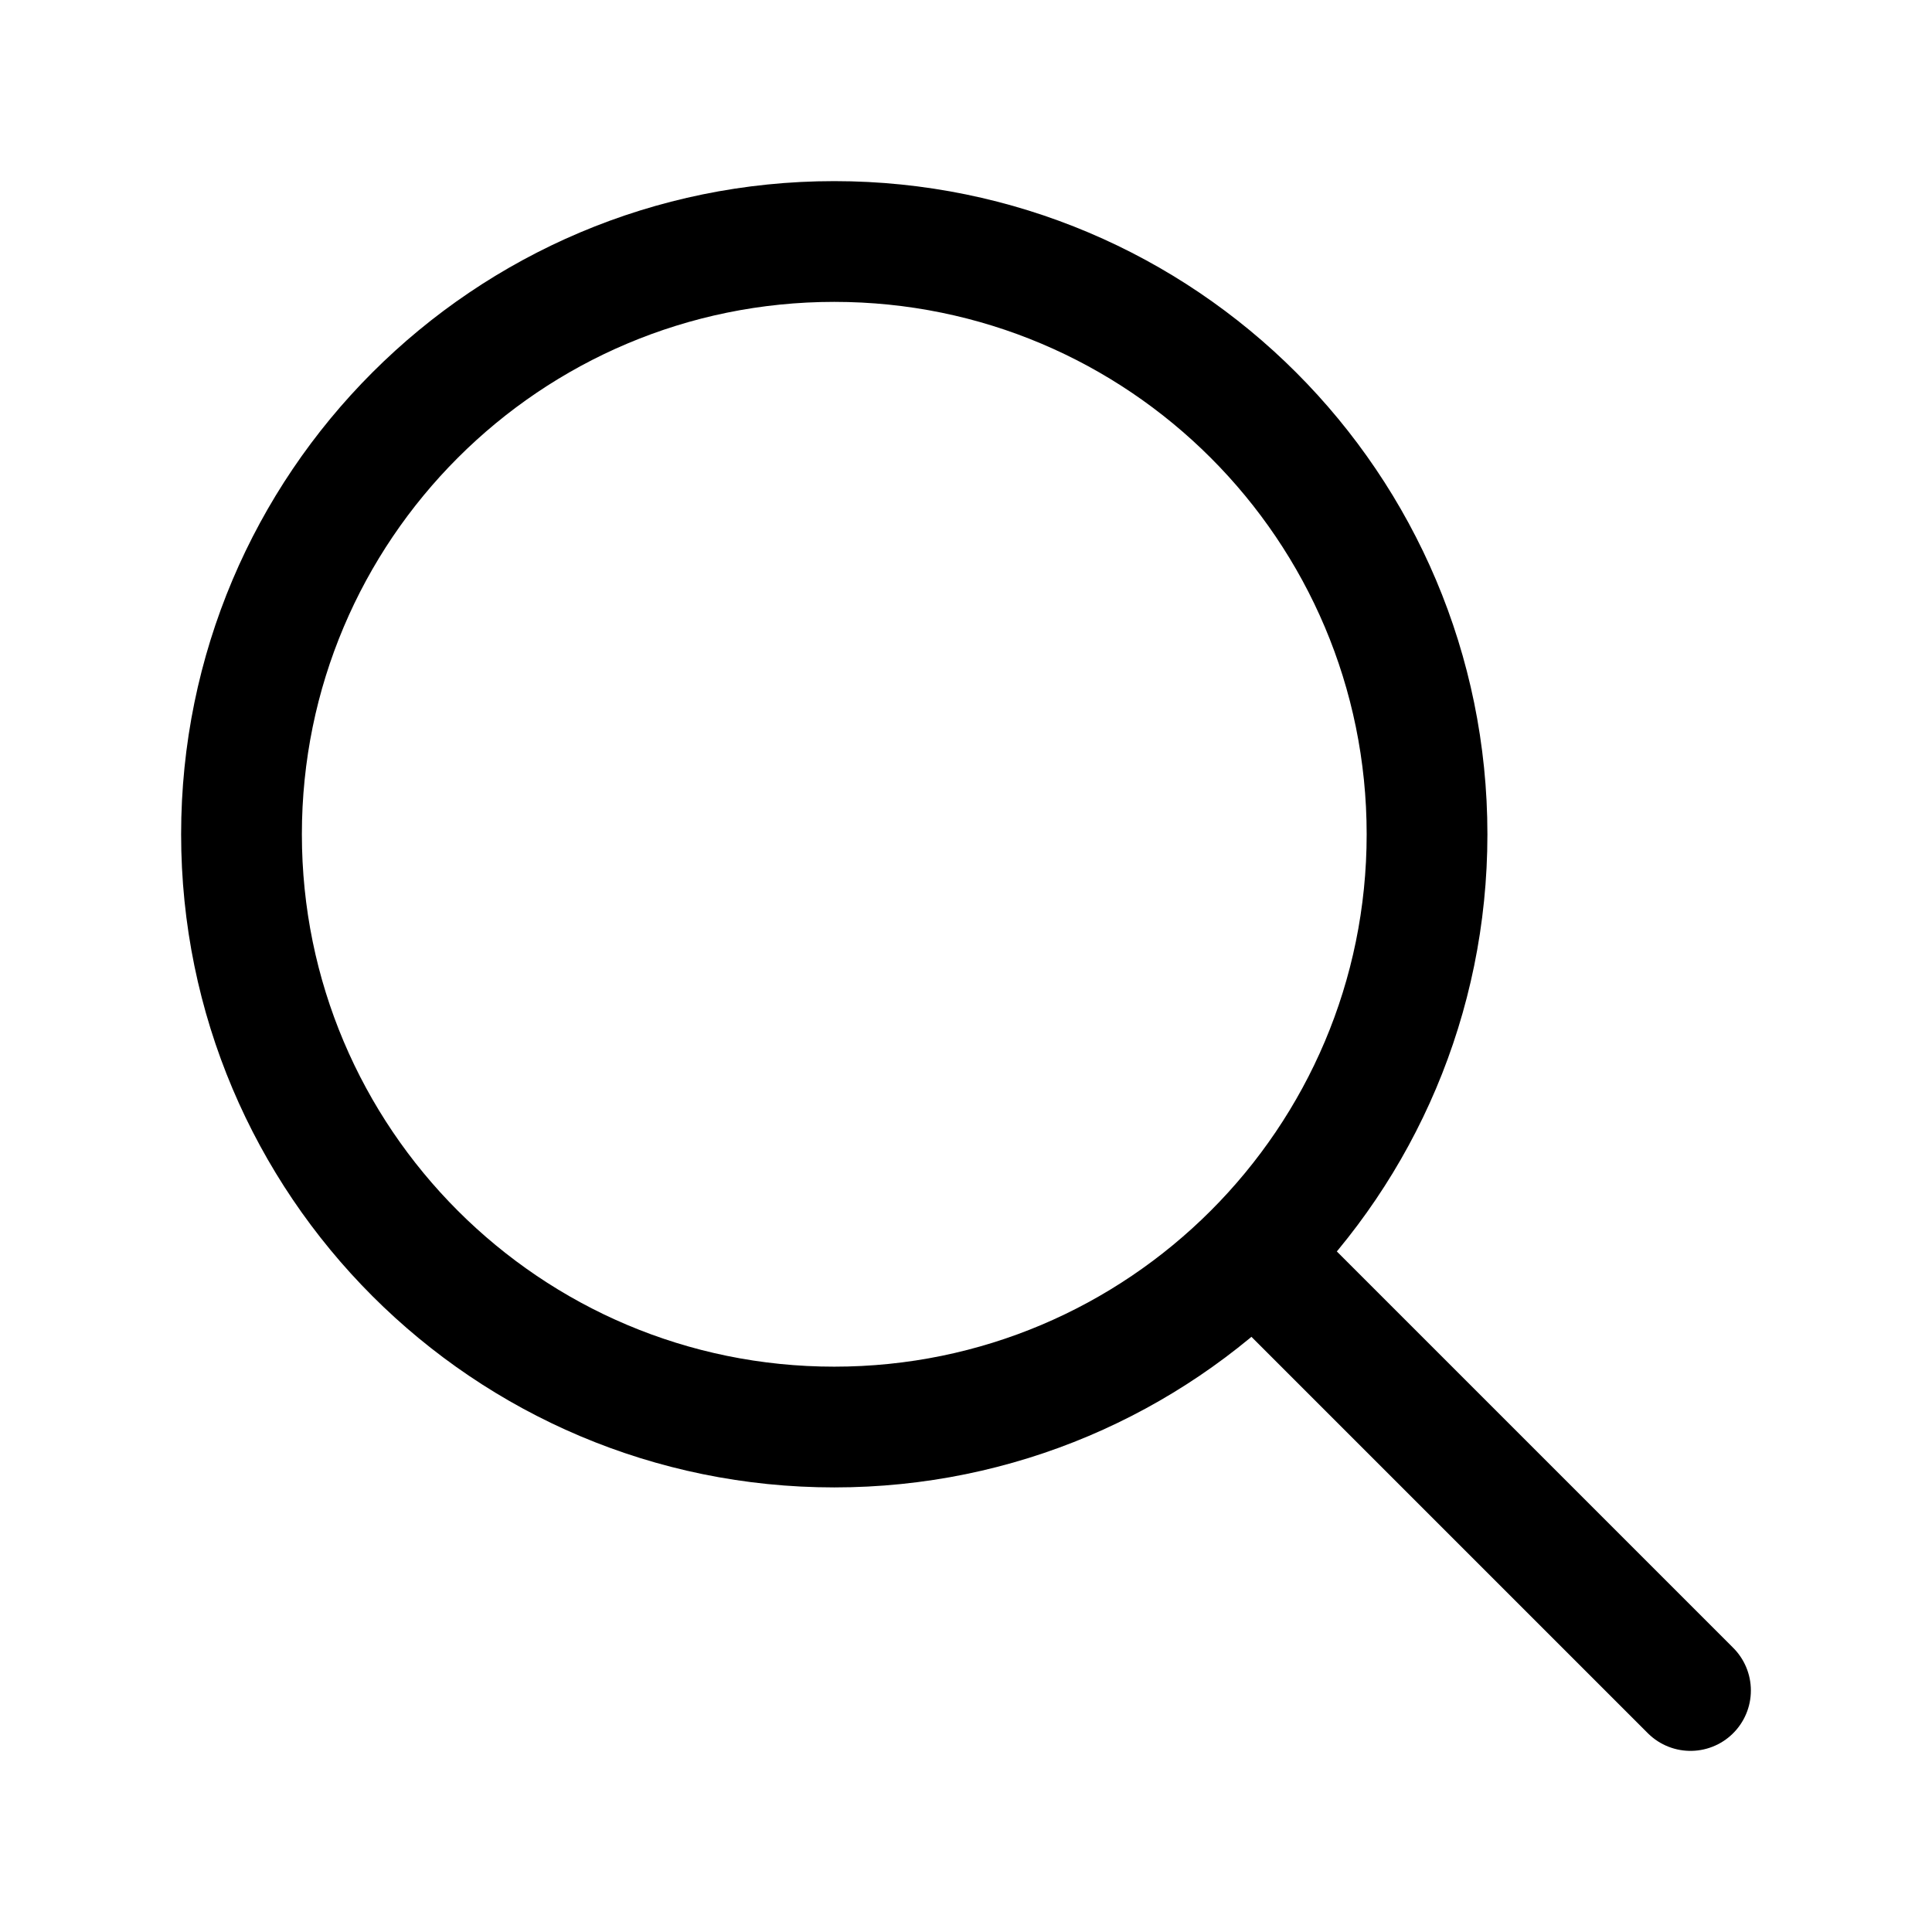
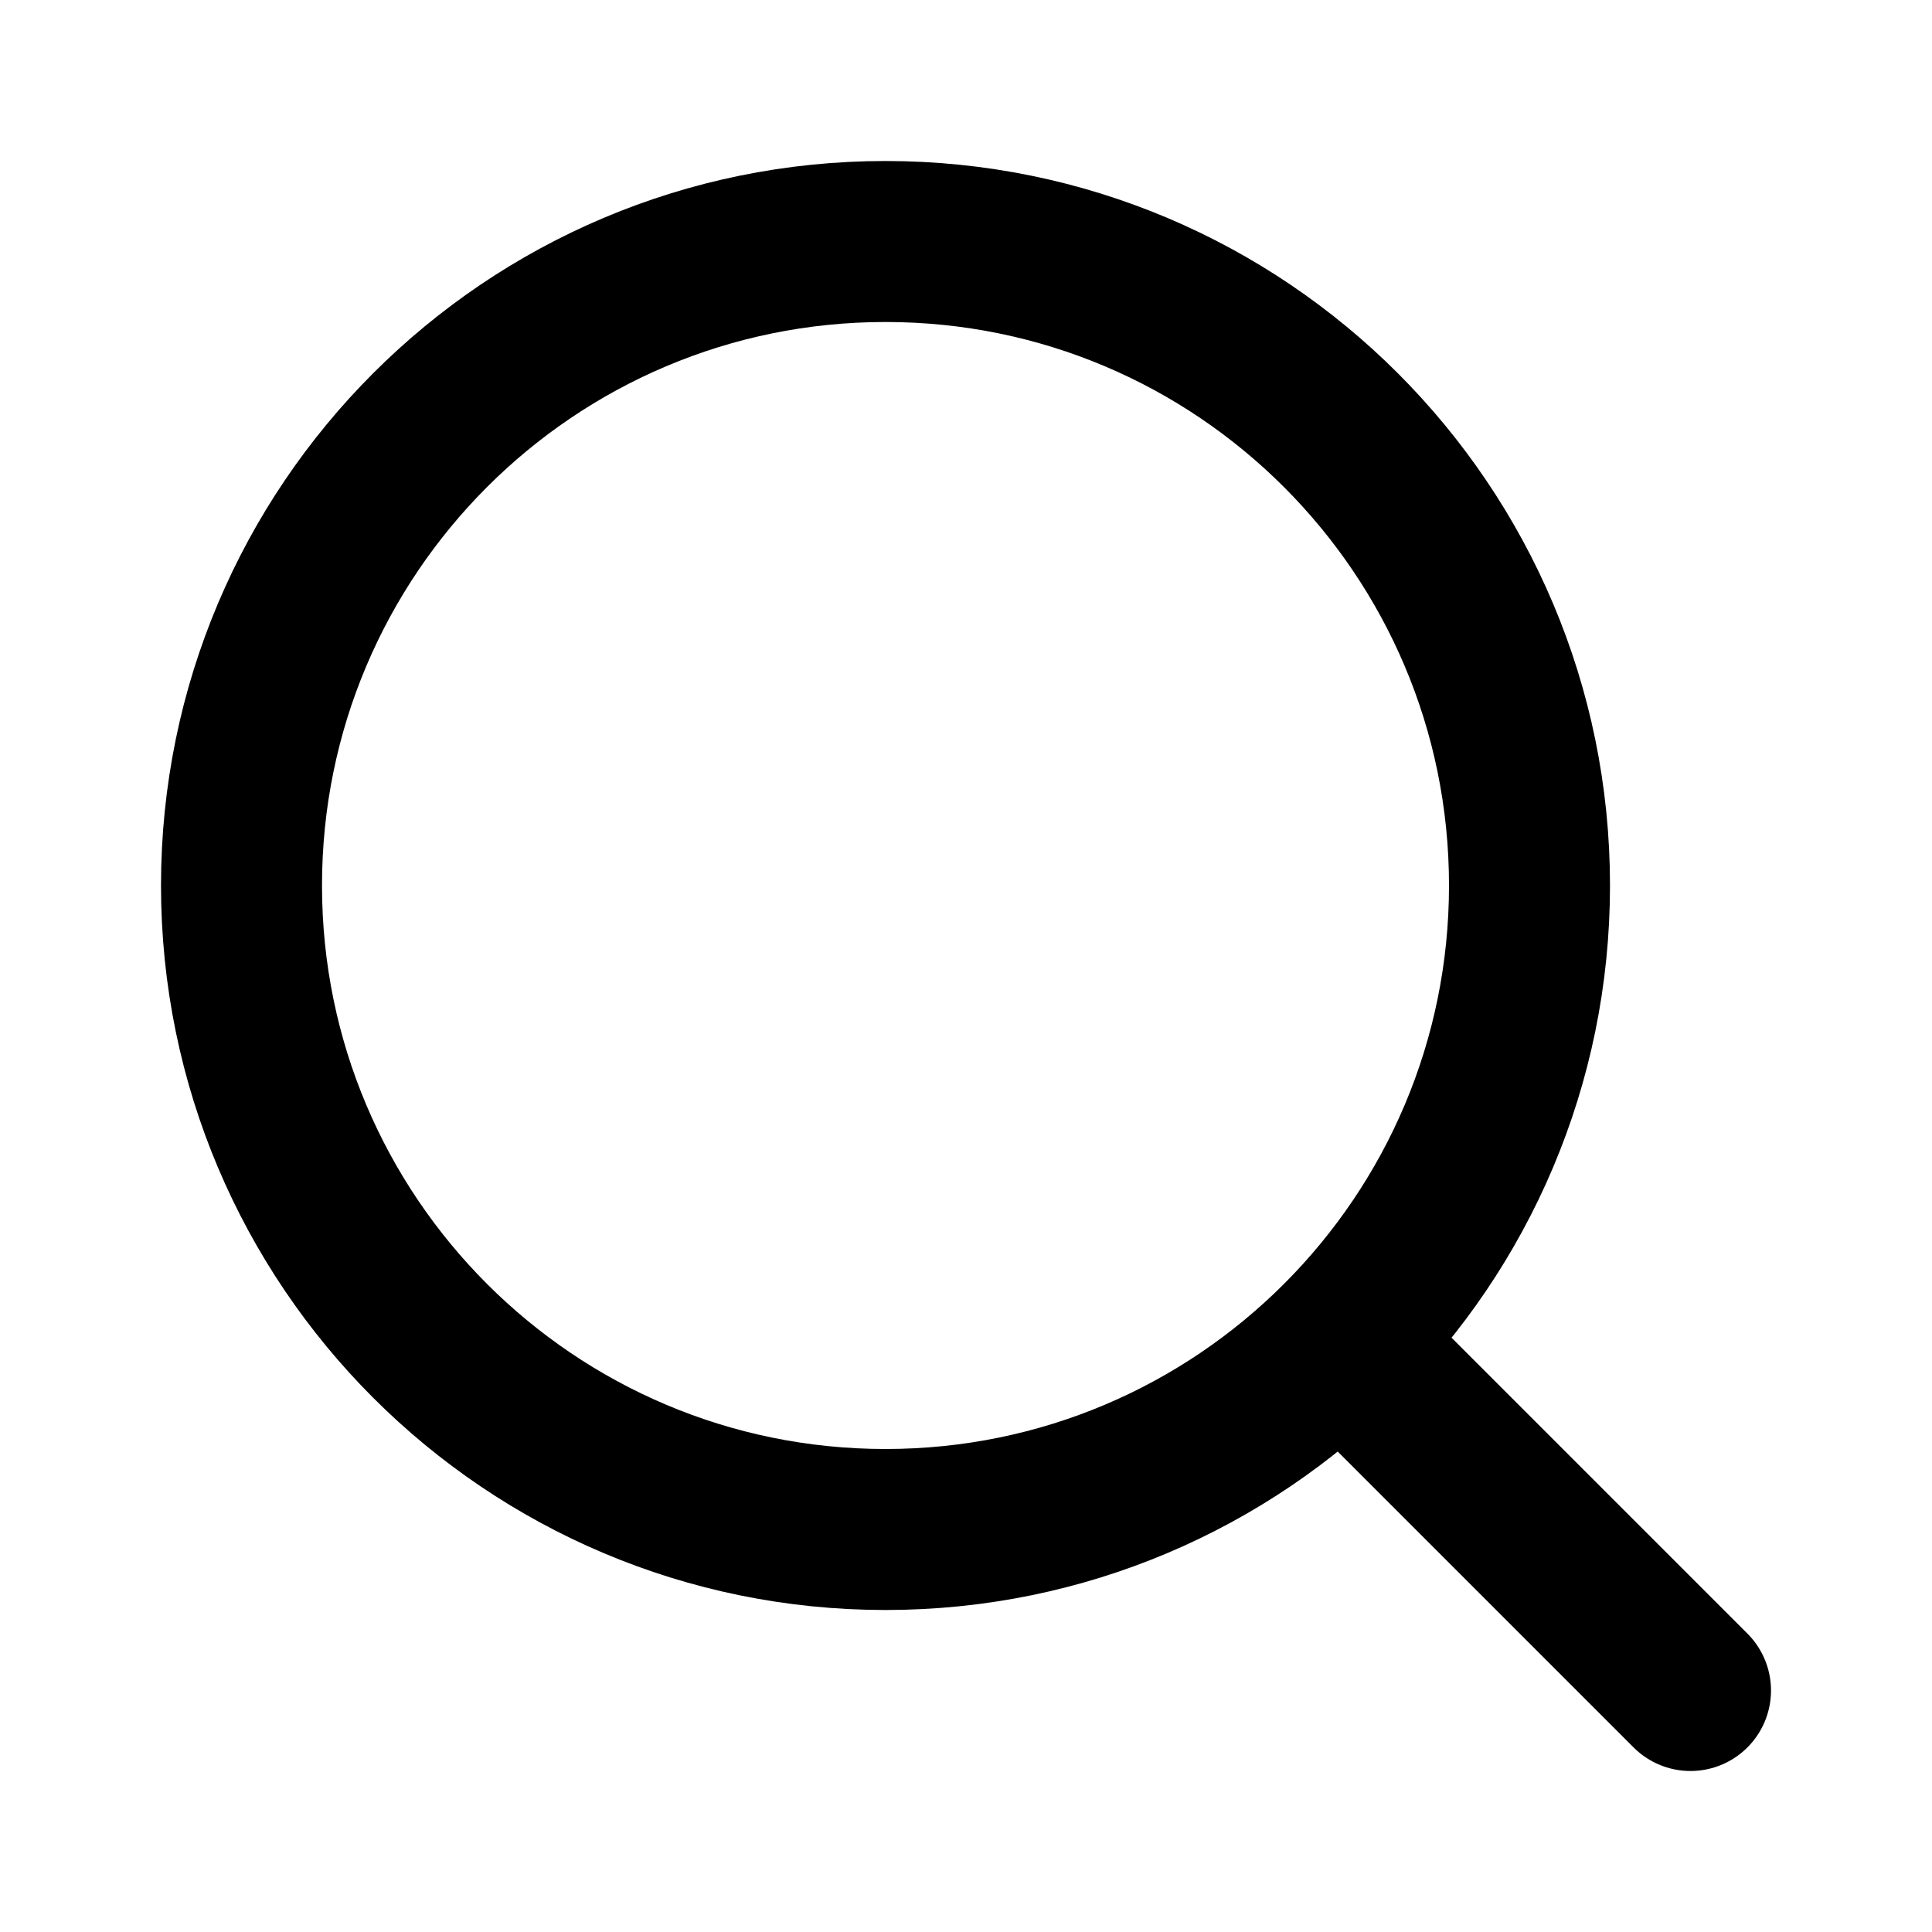
- <svg xmlns="http://www.w3.org/2000/svg" width="512" height="512" viewBox="0 0 512 512">
-   <path d="M221.09,64A157.09,157.09,0,1,0,378.18,221.09,157.1,157.1,0,0,0,221.09,64Z" style="fill:none;stroke:#000;stroke-miterlimit:10;stroke-width:32px" />
-   <line x1="338.29" y1="338.29" x2="448" y2="448" style="fill:none;stroke:#000;stroke-linecap:round;stroke-miterlimit:10;stroke-width:32px" />
+ <svg xmlns="http://www.w3.org/2000/svg" width="24" height="24" viewBox="0 0 24 24" fill="none" stroke="currentColor" stroke-width="2" stroke-linecap="round" stroke-linejoin="round">
+   <path d="m21 21-4.34-4.34" />
+   <circle cx="11" cy="11" r="8" />
</svg>
